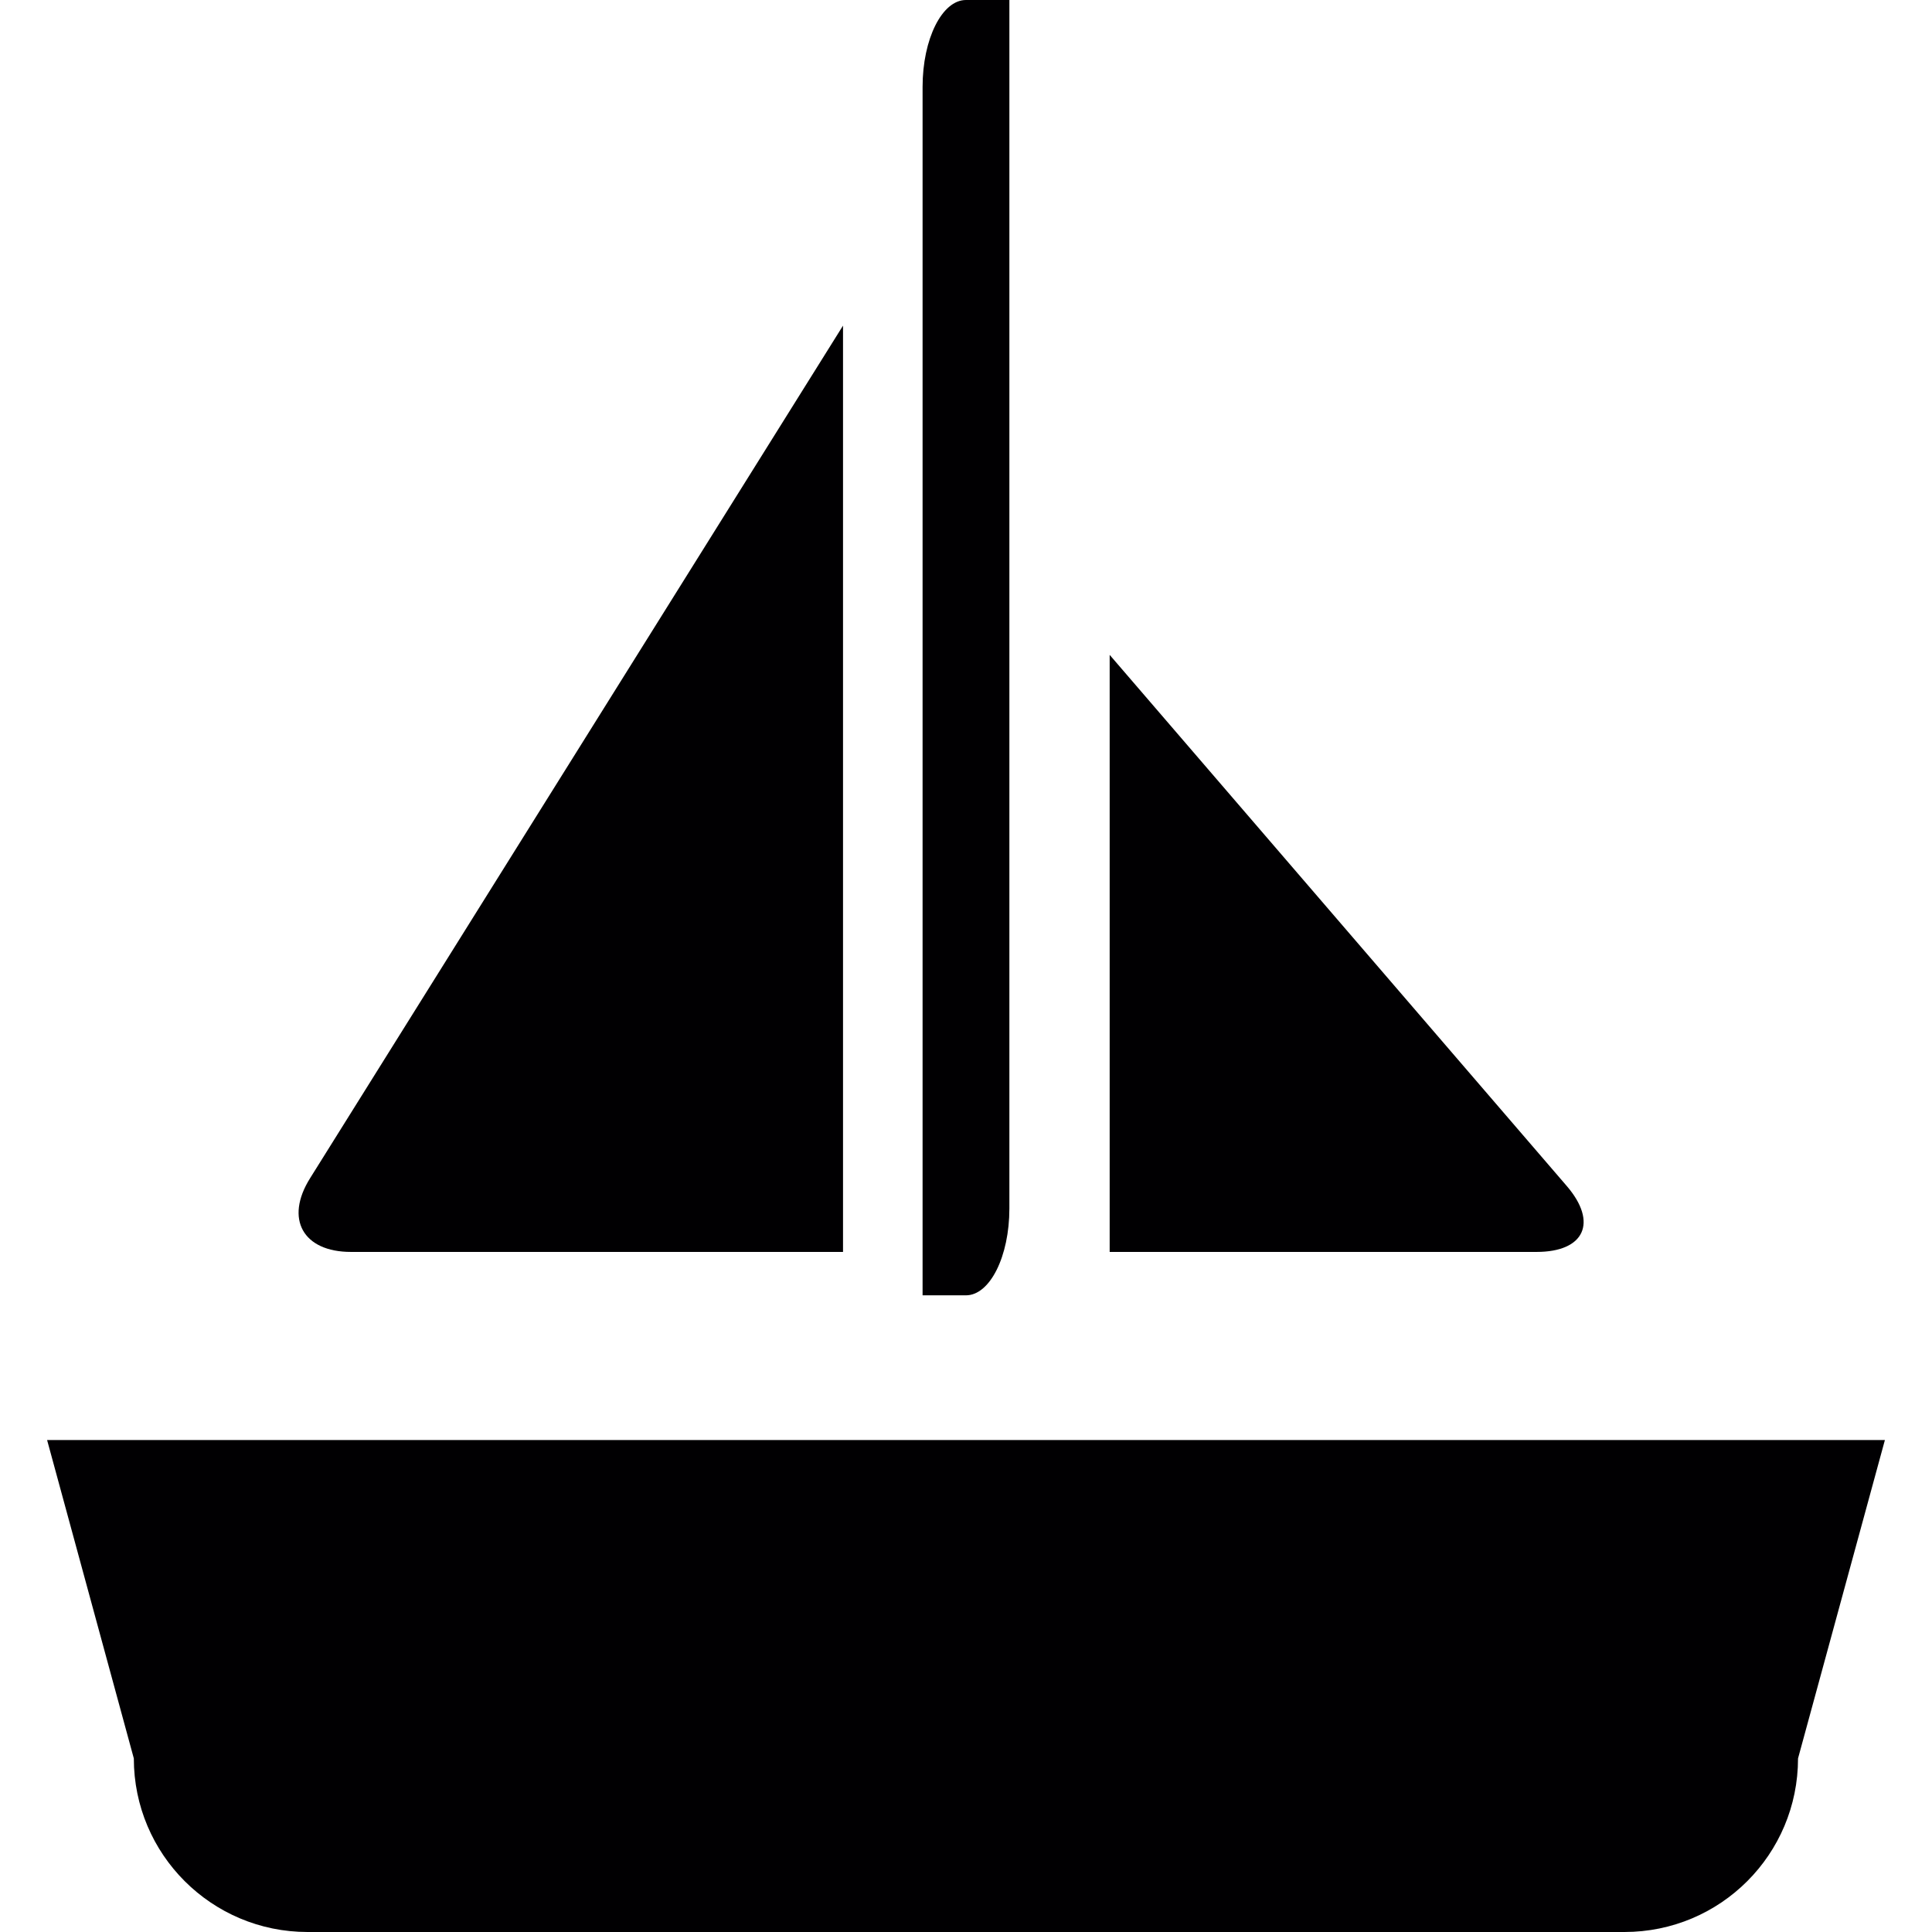
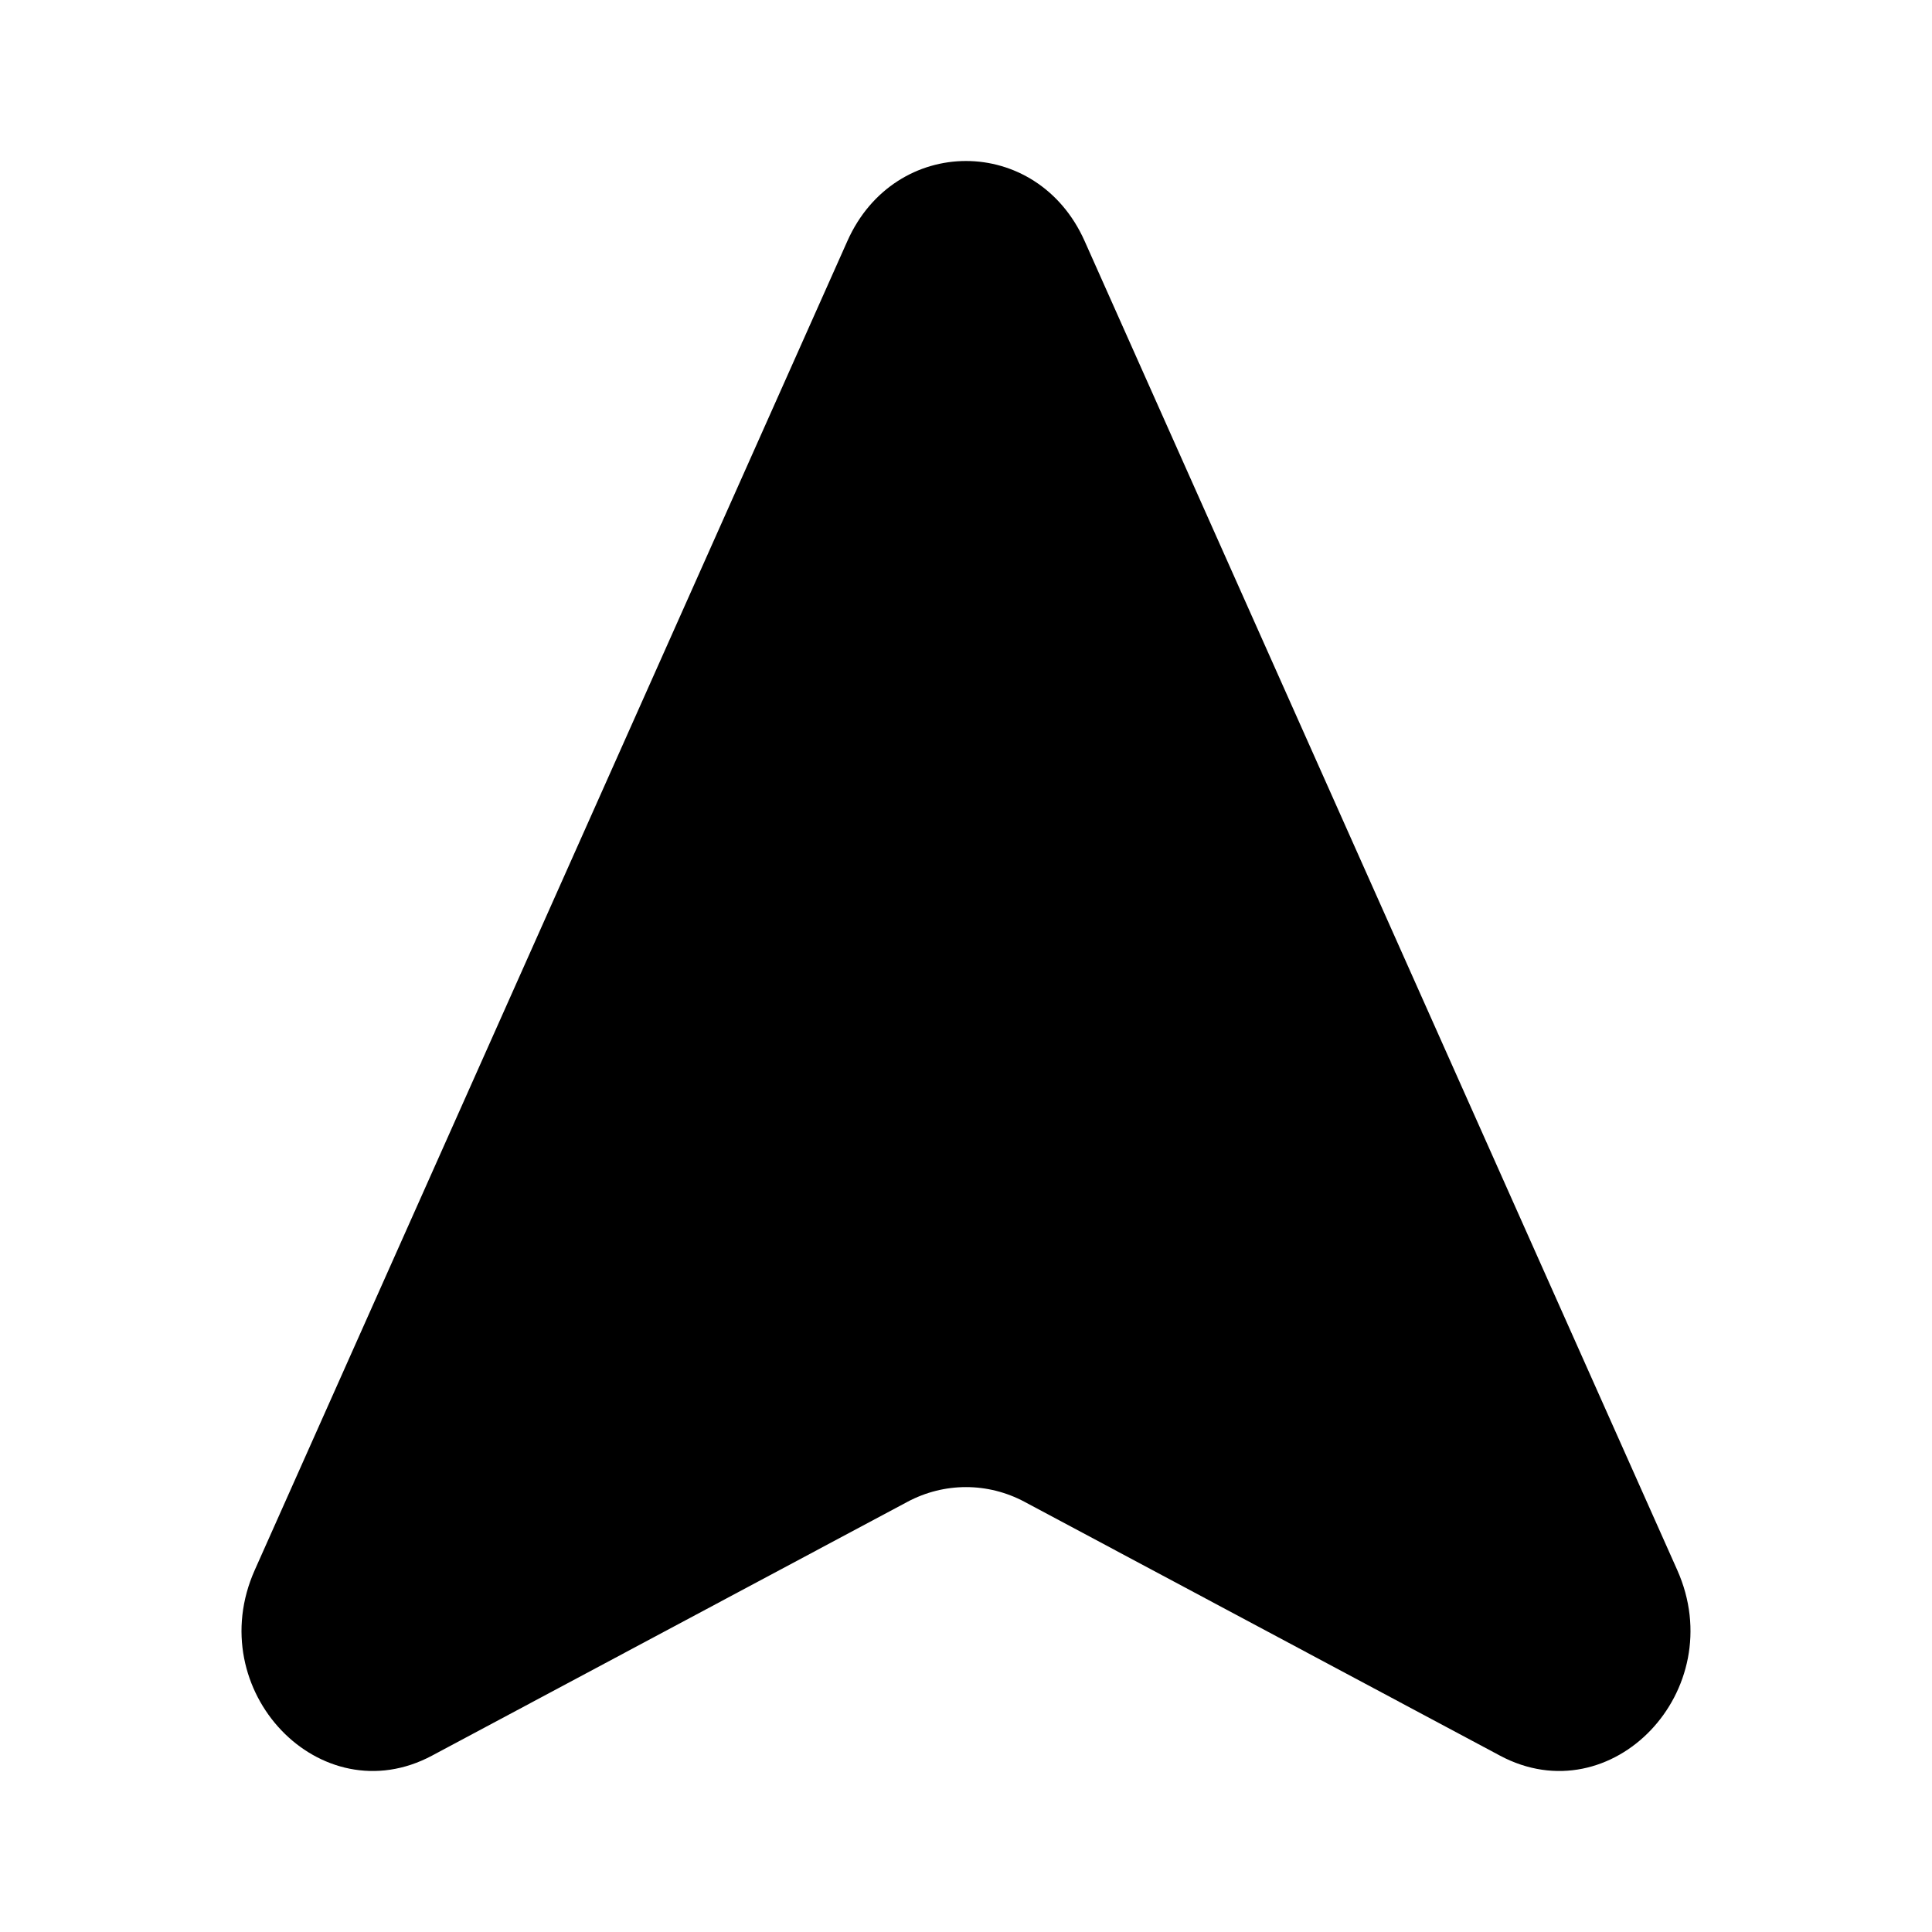
- <svg xmlns="http://www.w3.org/2000/svg" height="800px" width="800px" version="1.1" id="Capa_1" viewBox="0 0 319.8 319.8" xml:space="preserve">
-   <g>
-     <path style="fill:#010002;" d="M7.796,238.365l14.356,52.705c0,15.872,12.877,28.73,28.76,28.73h217.976   c15.908,0,28.736-12.859,28.736-28.73l14.38-52.705H7.796z" />
-     <path style="fill:#010002;" d="M152.713,14.374v200.039h7.178c3.974,0,7.19-6.444,7.19-14.368V0h-7.19   C155.941,0,152.713,6.45,152.713,14.374z" />
-     <path style="fill:#010002;" d="M58.096,207.229h81.448V53.899l-88.22,141.134C47.105,201.764,50.149,207.229,58.096,207.229z" />
-     <path style="fill:#010002;" d="M183.681,207.229h70.66c7.936,0,10.185-4.875,5.012-10.901L183.681,108.4V207.229z" />
+ <svg xmlns="http://www.w3.org/2000/svg" width="800px" height="800px" viewBox="0 0 24 24" fill="none">
+   <g id="SVGRepo_bgCarrier" stroke-width="0" />
+   <g id="SVGRepo_tracerCarrier" stroke-linecap="round" stroke-linejoin="round" stroke="#CCCCCC" stroke-width="0.096" />
+   <g id="SVGRepo_iconCarrier">
+     <path d="M3.165 19.503L10.527 2.993C11.118 1.669 12.882 1.669 13.473 2.993L20.835 19.503C21.502 20.998 20.021 22.55 18.633 21.809L12.729 18.657C12.27 18.412 11.73 18.412 11.271 18.657L5.367 21.809C3.979 22.55 2.498 20.998 3.165 19.503Z" fill="#000000" />
  </g>
</svg>
